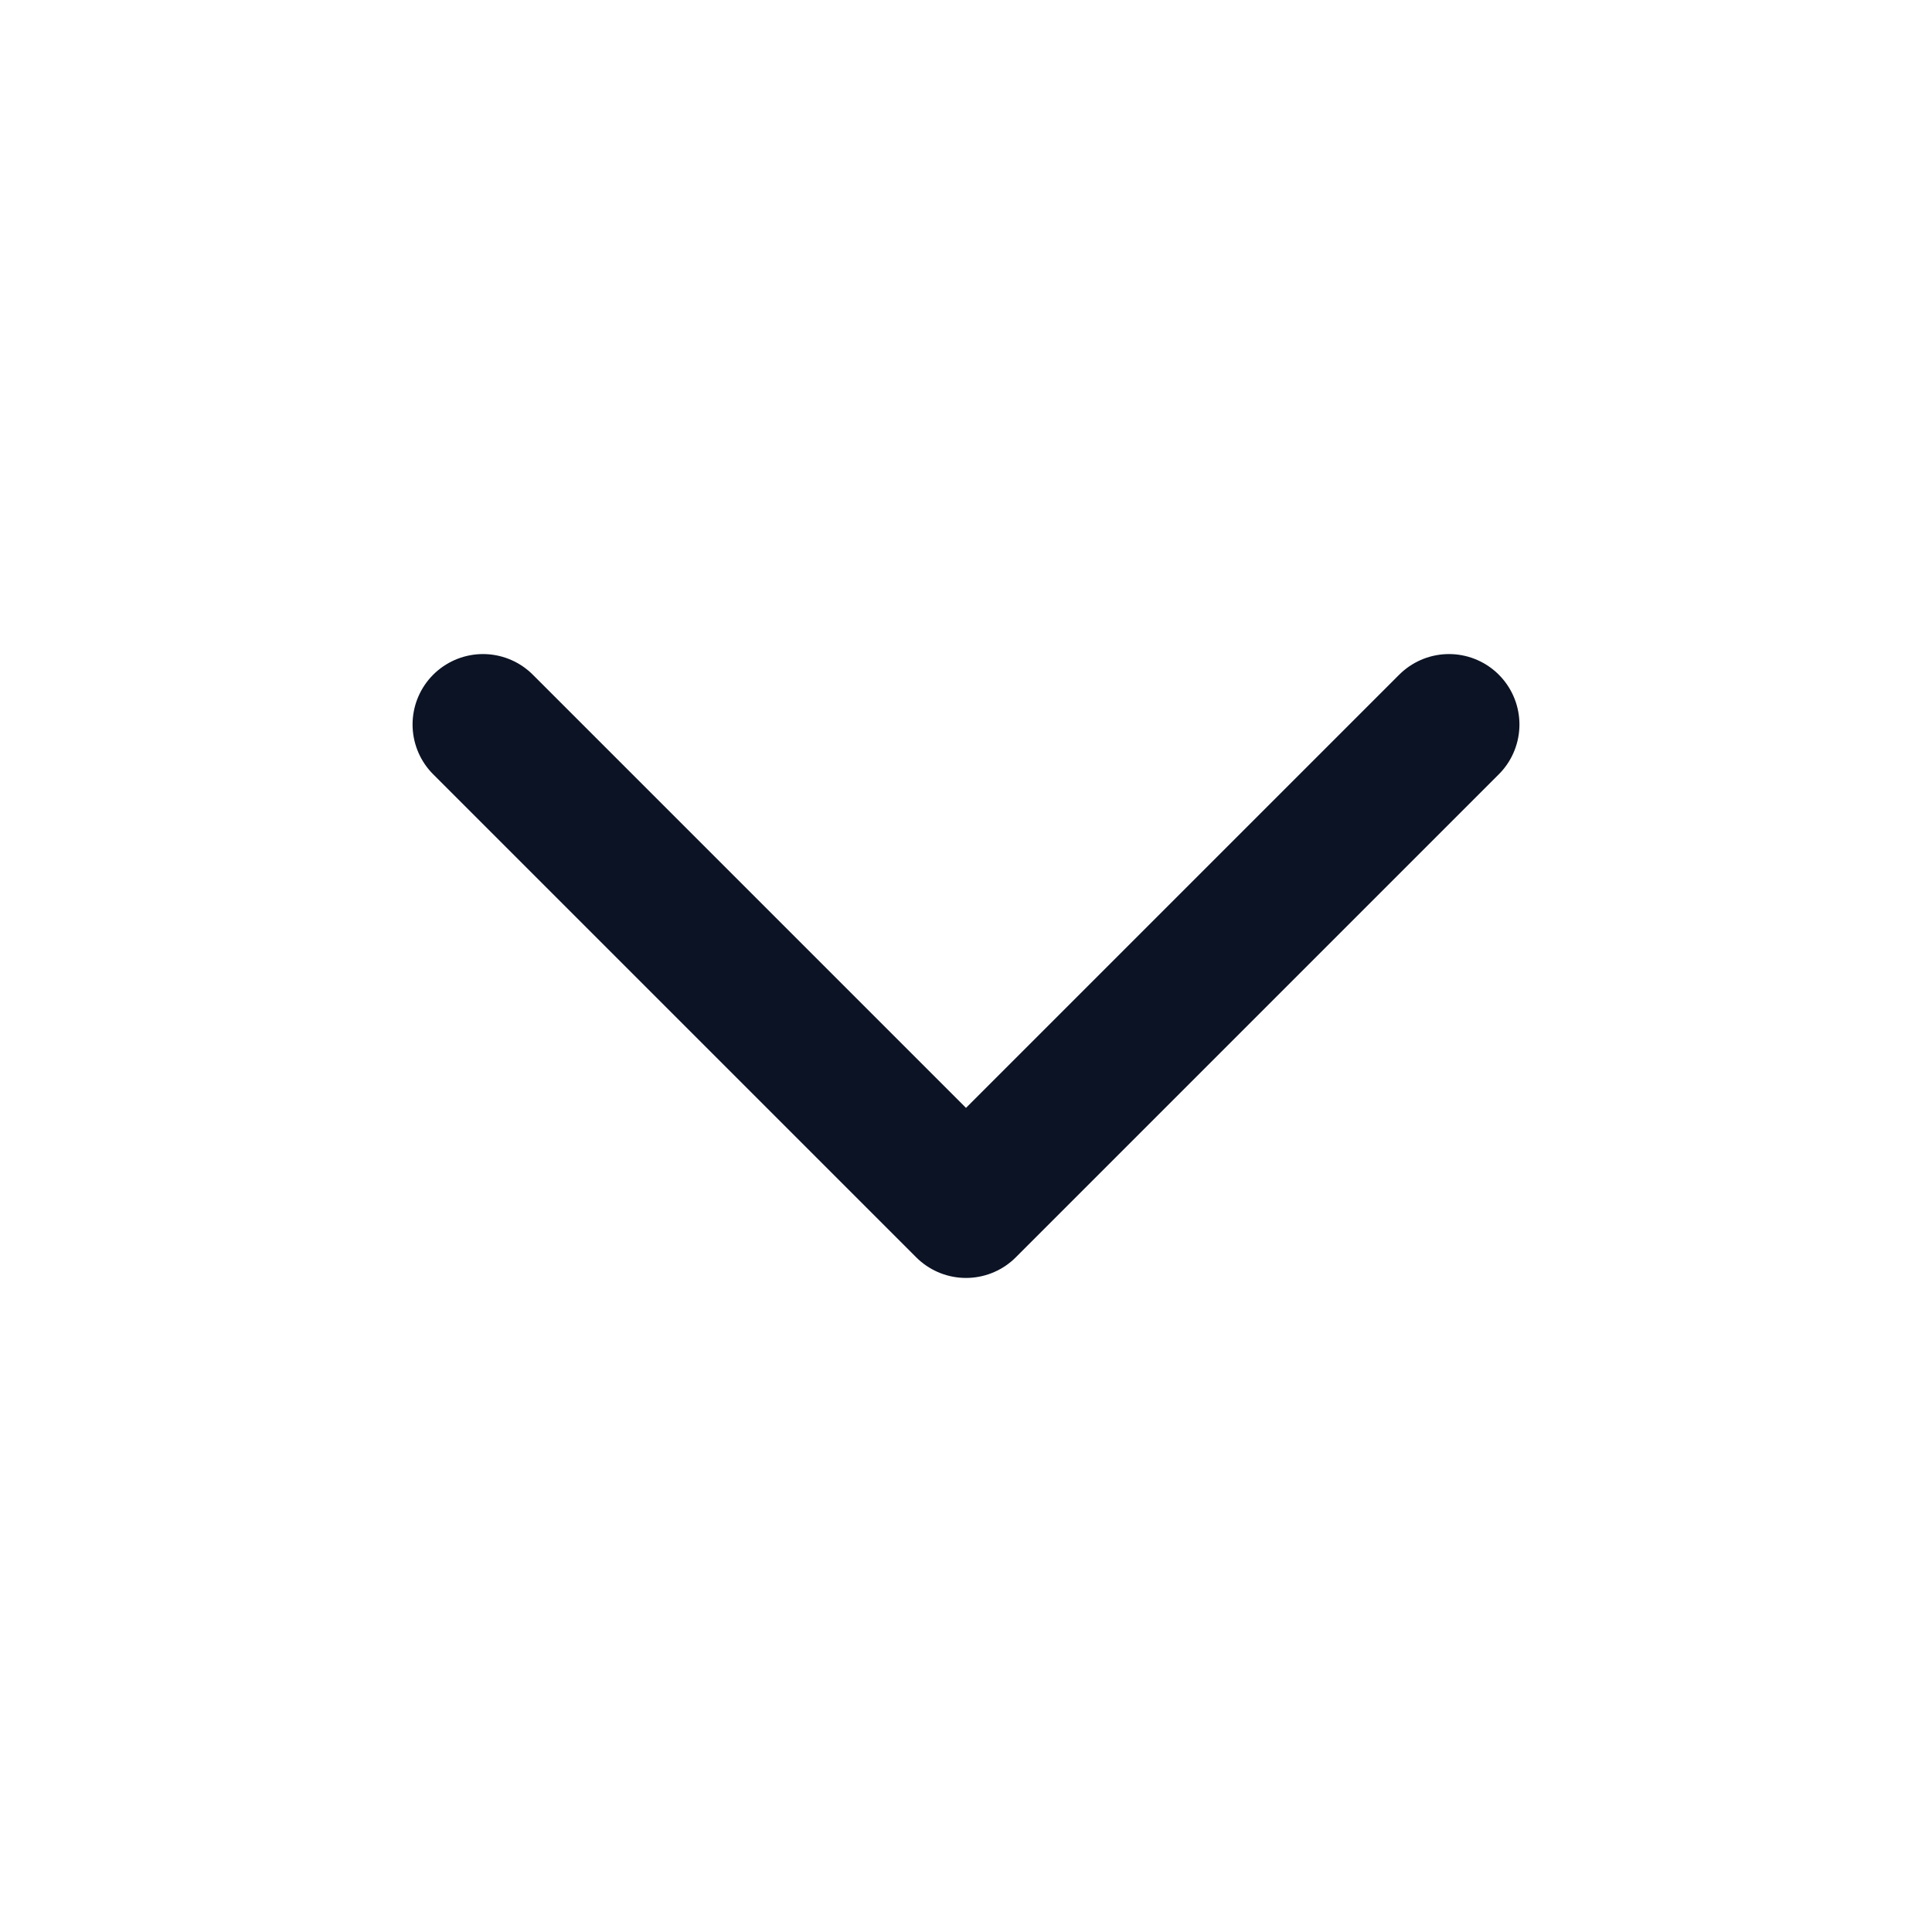
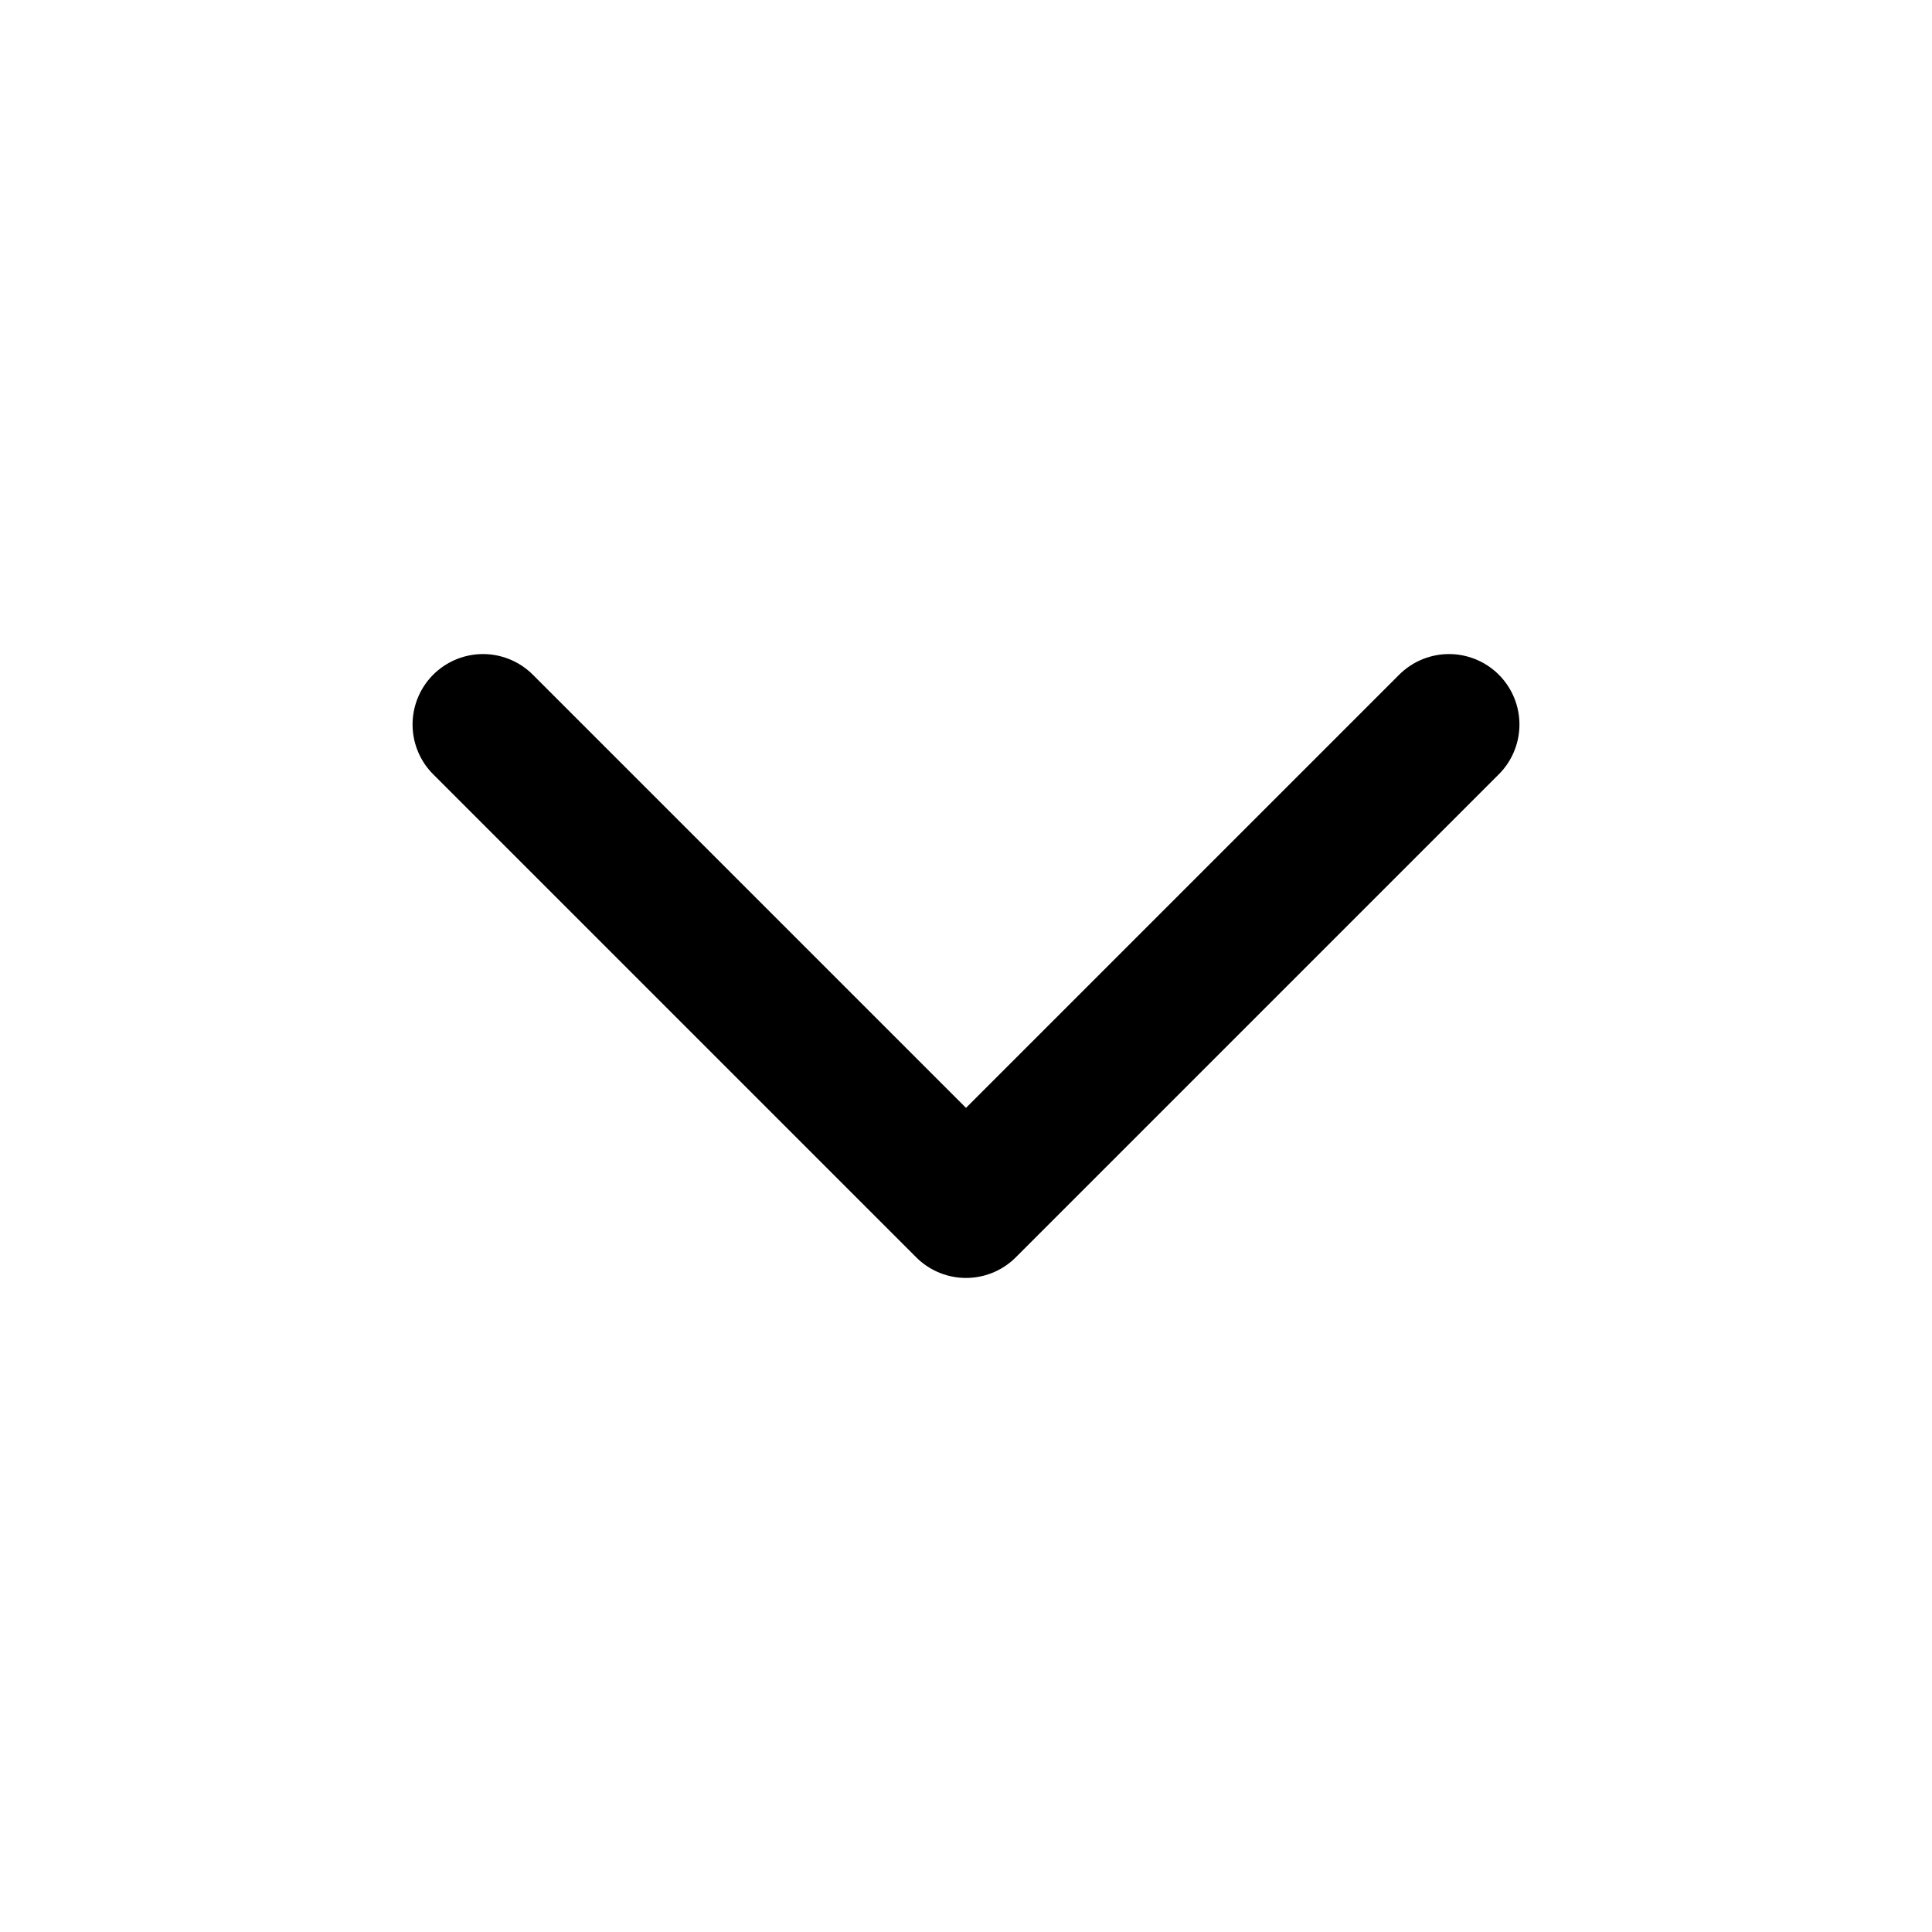
<svg xmlns="http://www.w3.org/2000/svg" width="24" height="24" viewBox="0 0 24 24" fill="none">
-   <path d="M6 9L12 15L18 9" stroke-width="1.75" stroke-linecap="round" stroke-linejoin="round" stroke="#0B1324" />
+   <path d="M6 9L12 15L18 9" stroke-width="1.75" stroke-linecap="round" stroke-linejoin="round" stroke="currentColor" />
</svg>
